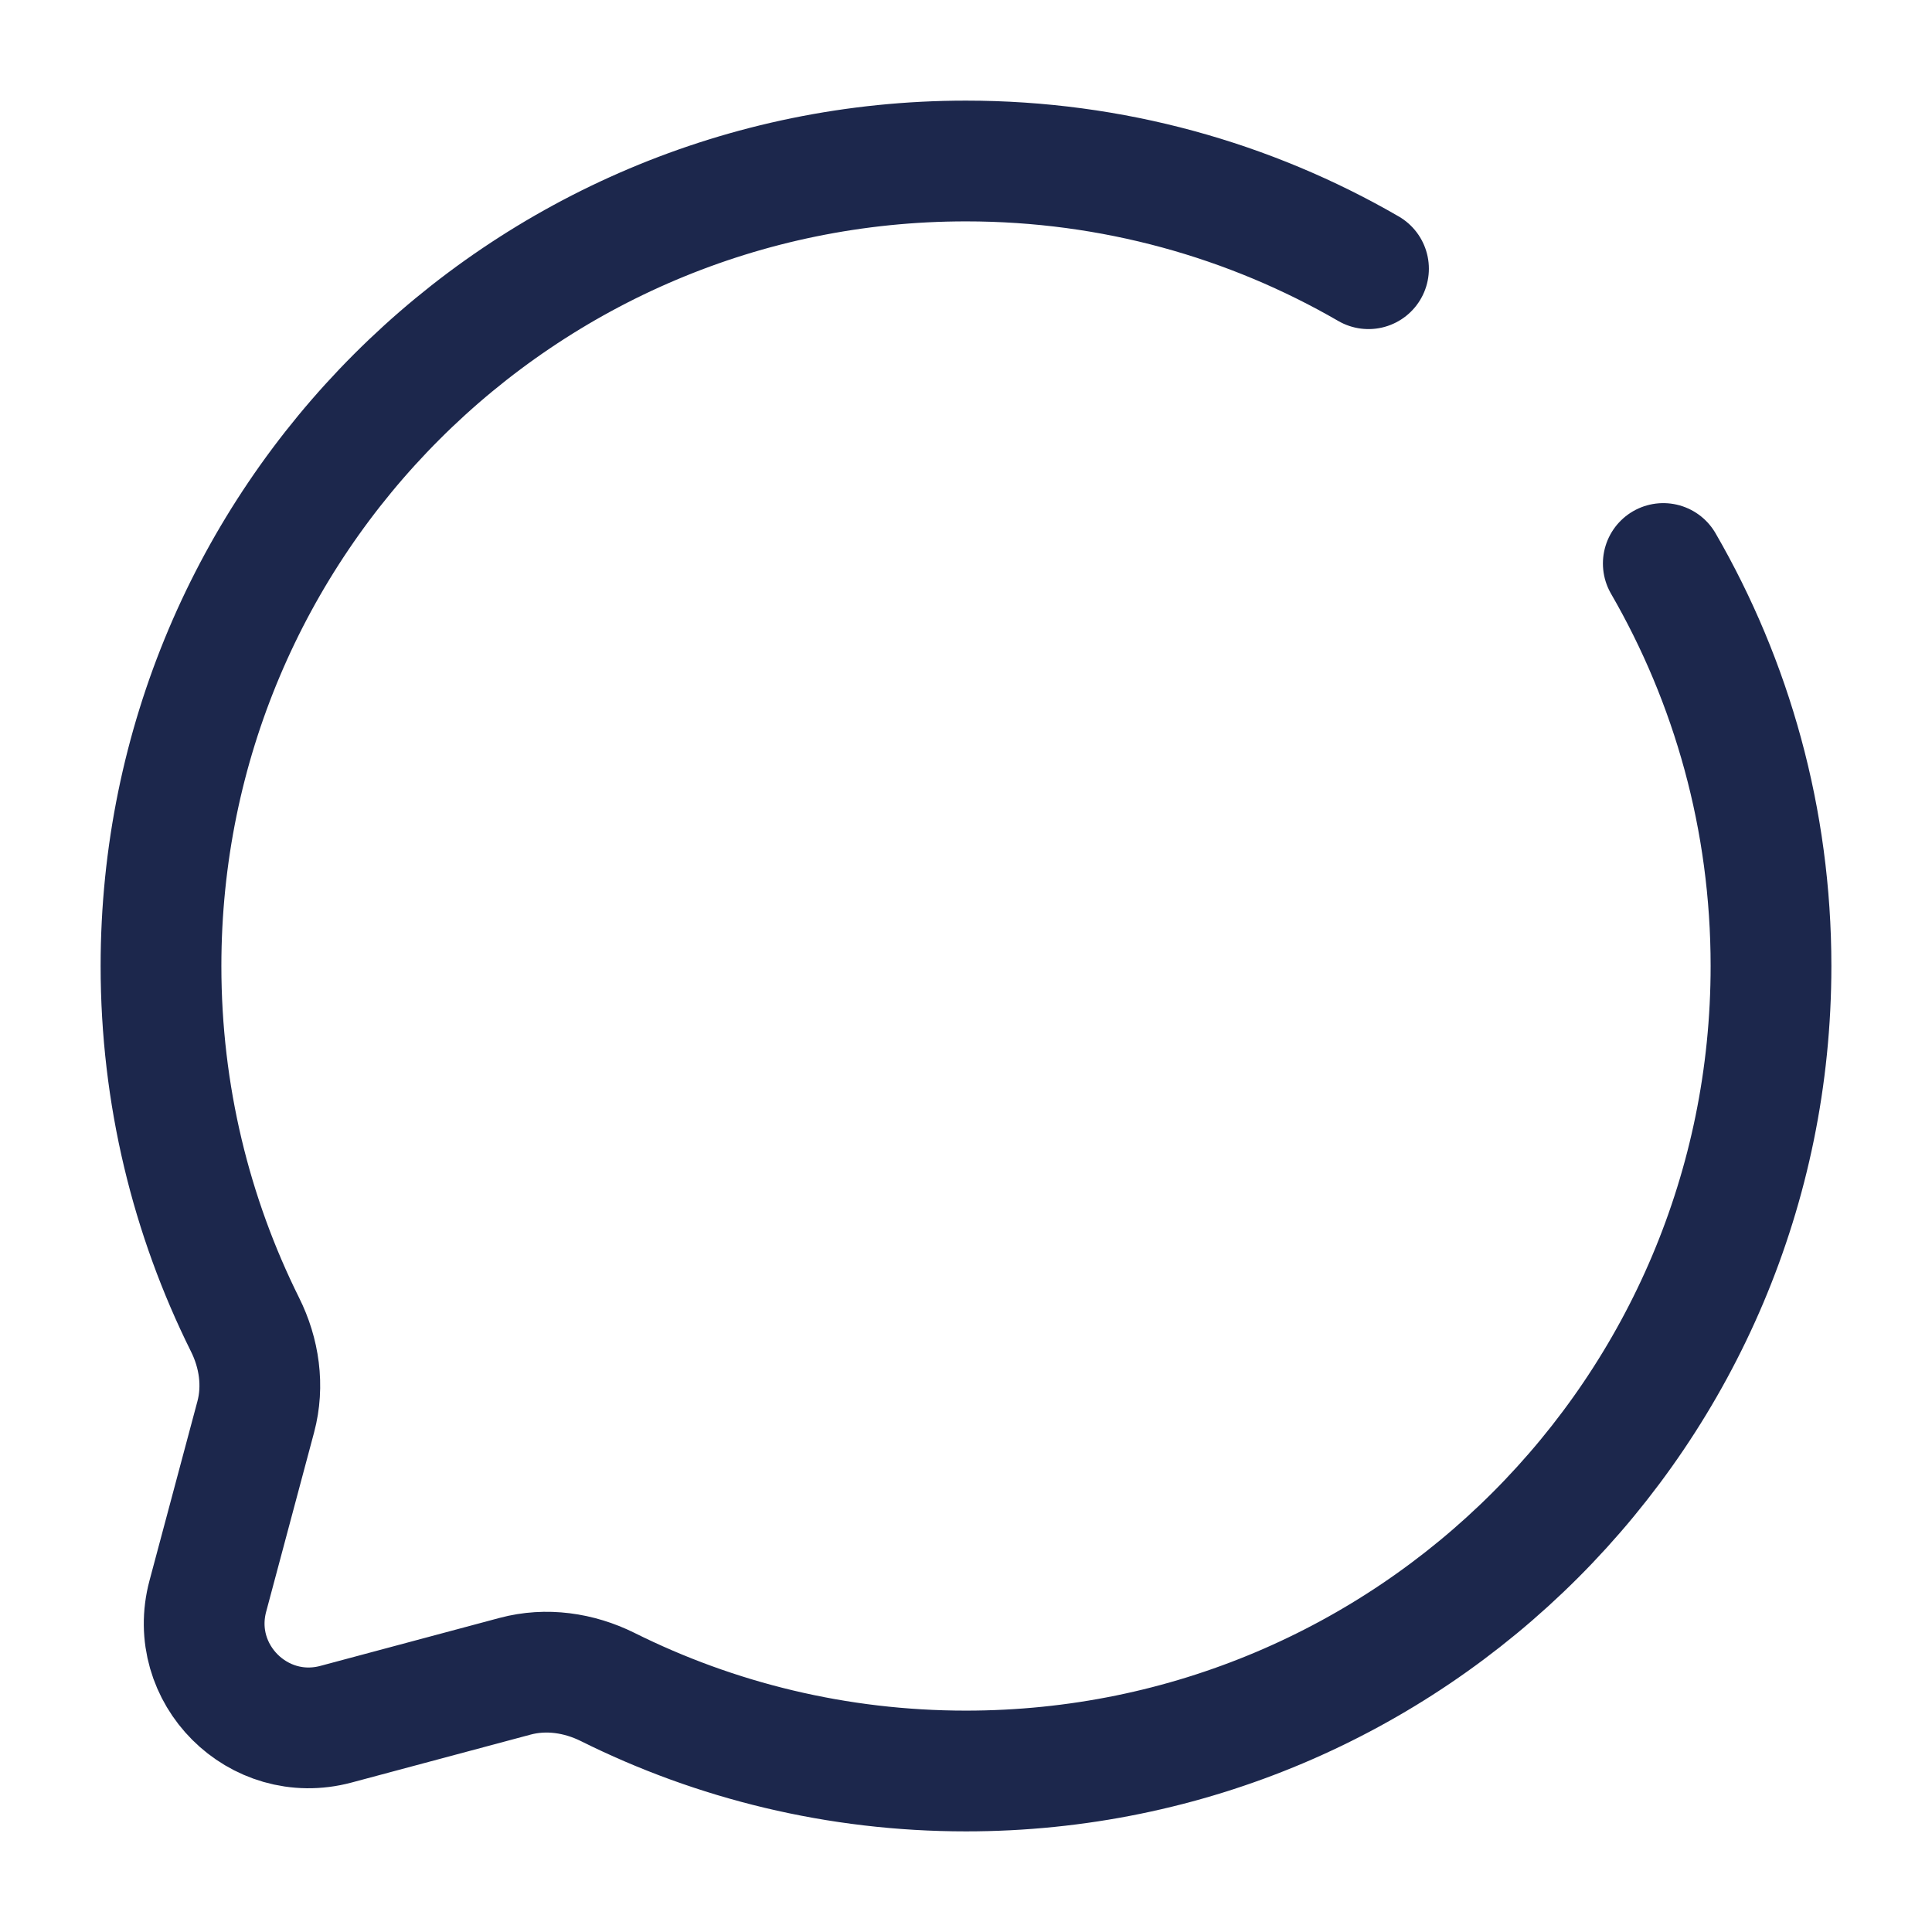
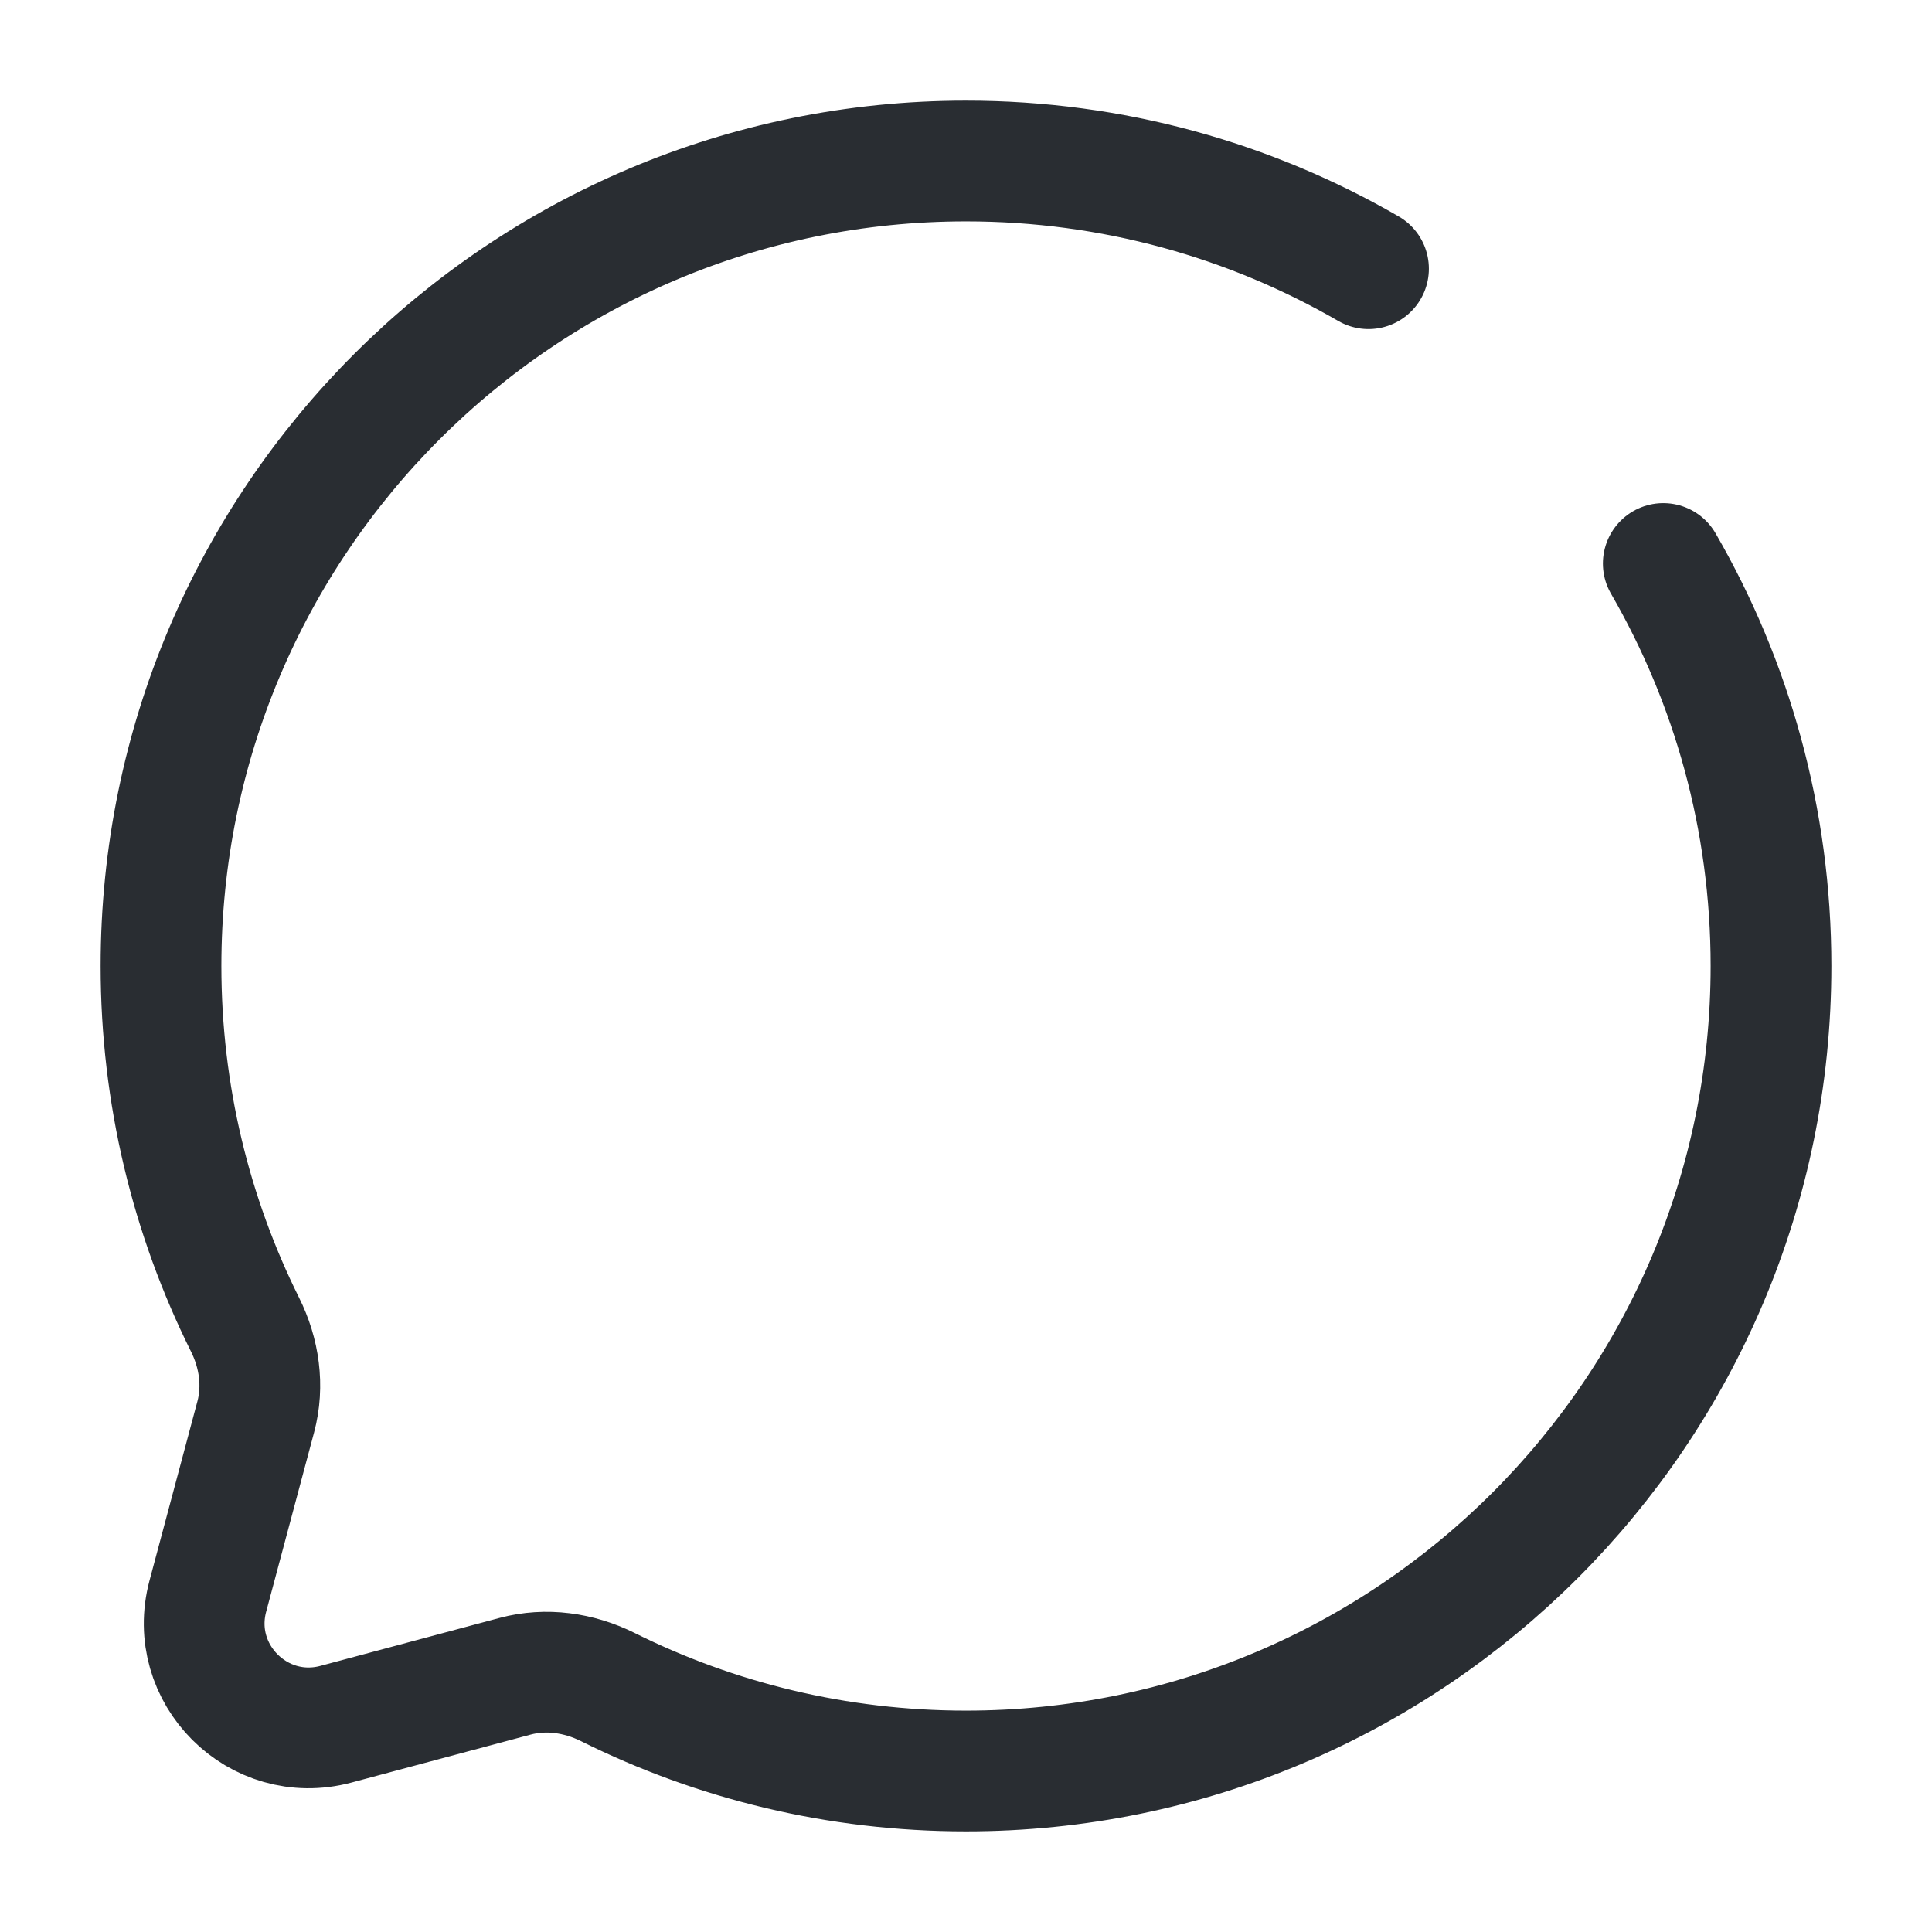
<svg xmlns="http://www.w3.org/2000/svg" width="800px" height="800px" viewBox="0 0 24 24" fill="none">
-   <path d="M17 3.338C15.529 2.487 13.821 2 12 2C6.477 2 2 6.477 2 12C2 13.6 2.376 15.112 3.043 16.453C3.221 16.809 3.28 17.216 3.177 17.601L2.582 19.827C2.323 20.793 3.207 21.677 4.173 21.419L6.399 20.823C6.784 20.72 7.191 20.779 7.548 20.956C8.888 21.624 10.4 22 12 22C17.523 22 22 17.523 22 12C22 10.179 21.513 8.471 20.662 7" stroke="#1C274C" stroke-width="1.5" stroke-linecap="round" />
+   <path d="M17 3.338C15.529 2.487 13.821 2 12 2C6.477 2 2 6.477 2 12C2 13.6 2.376 15.112 3.043 16.453C3.221 16.809 3.28 17.216 3.177 17.601L2.582 19.827C2.323 20.793 3.207 21.677 4.173 21.419L6.399 20.823C6.784 20.72 7.191 20.779 7.548 20.956C8.888 21.624 10.4 22 12 22C17.523 22 22 17.523 22 12C22 10.179 21.513 8.471 20.662 7" stroke="#292D32" stroke-width="1.5" stroke-linecap="round" />
</svg>
